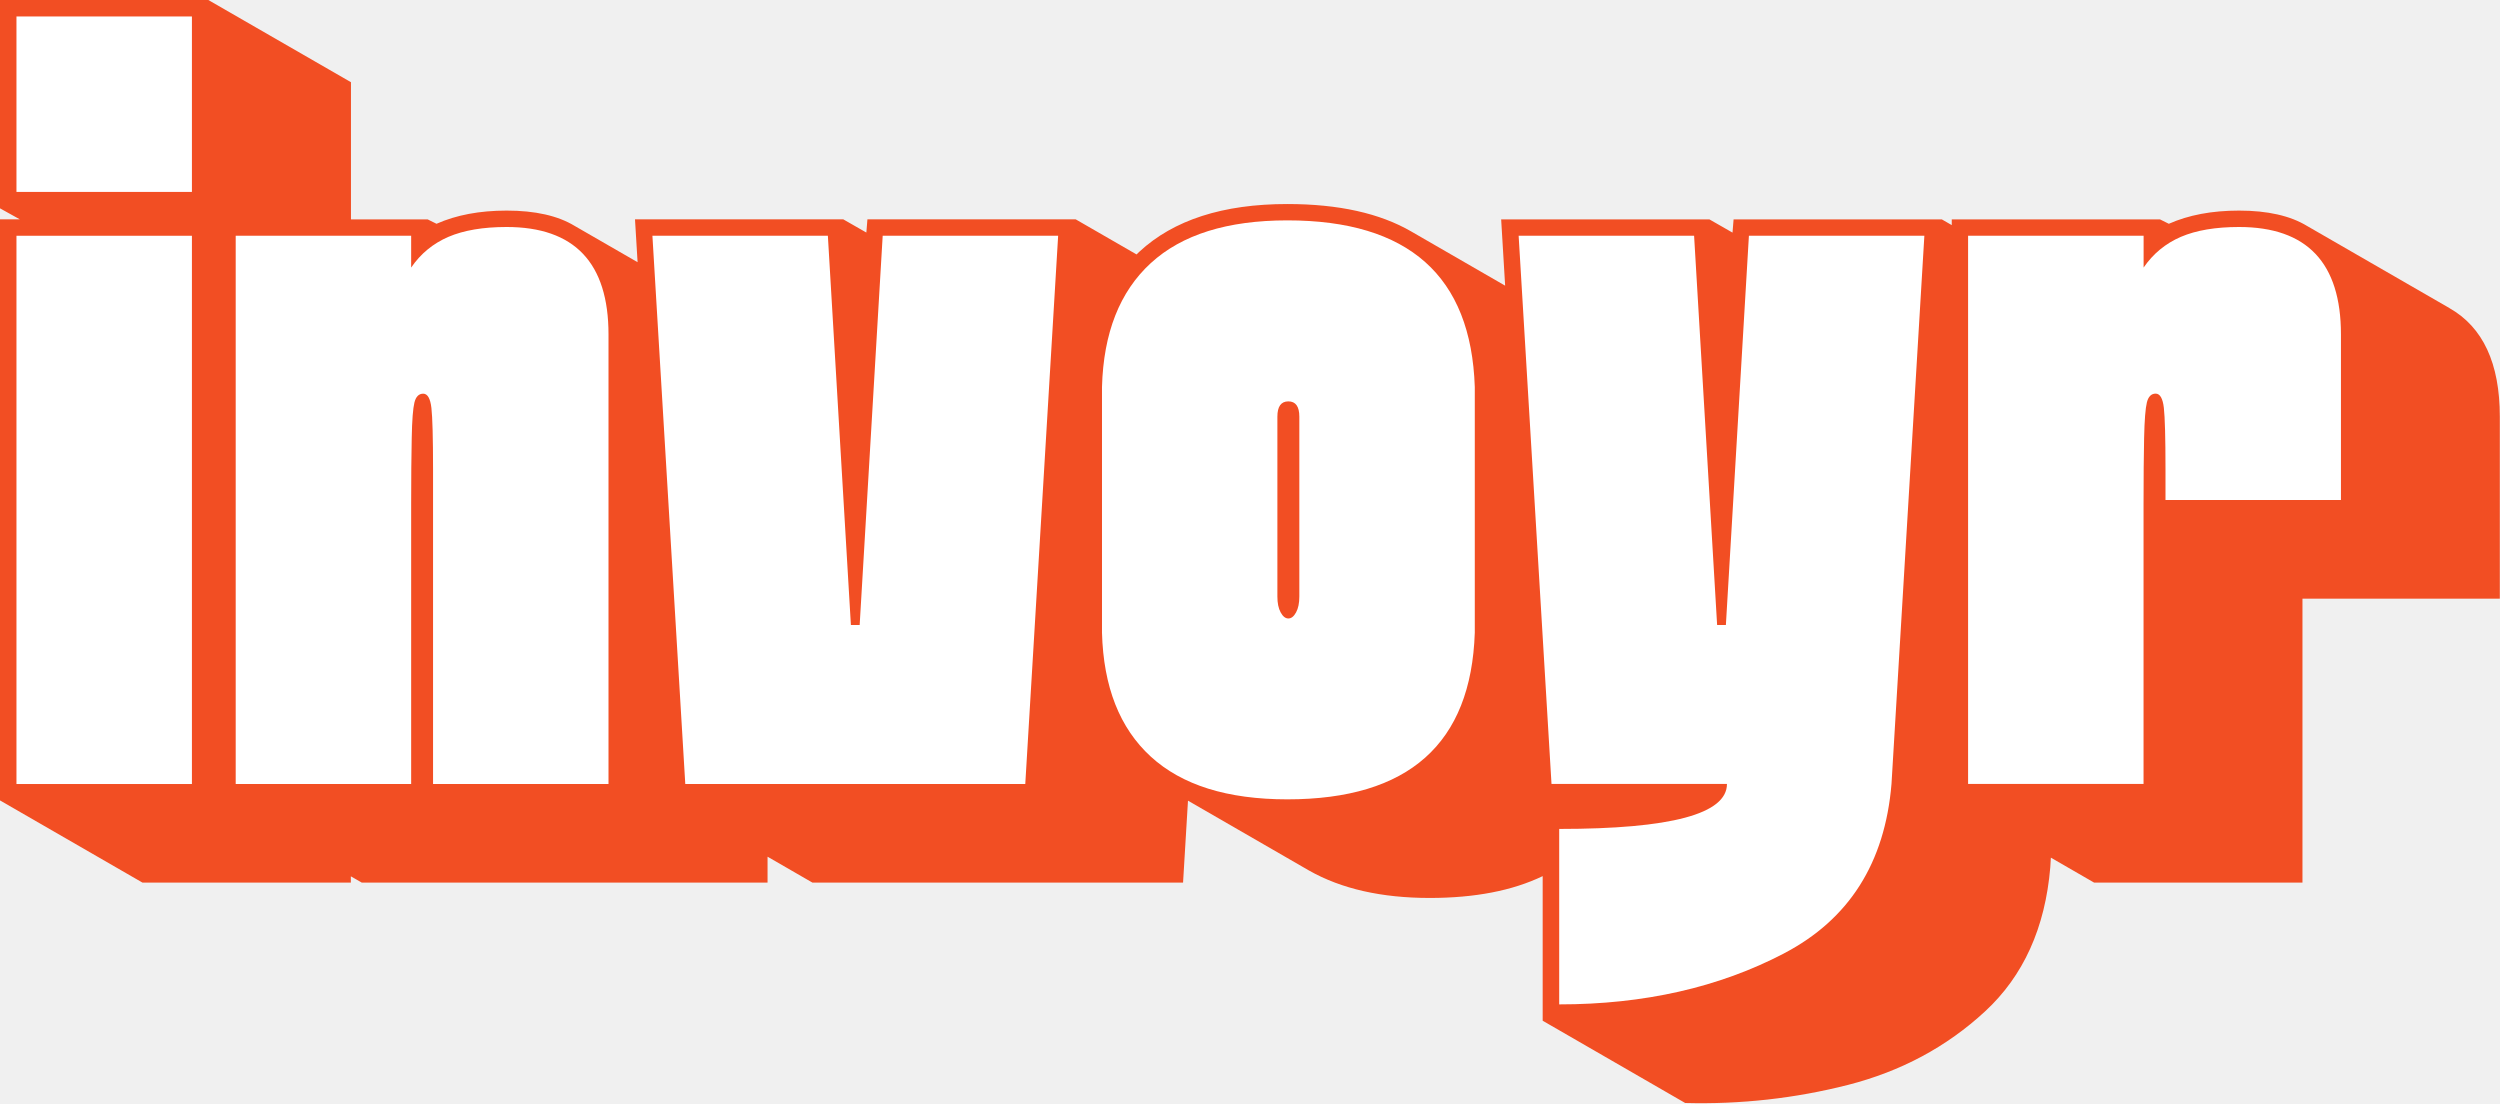
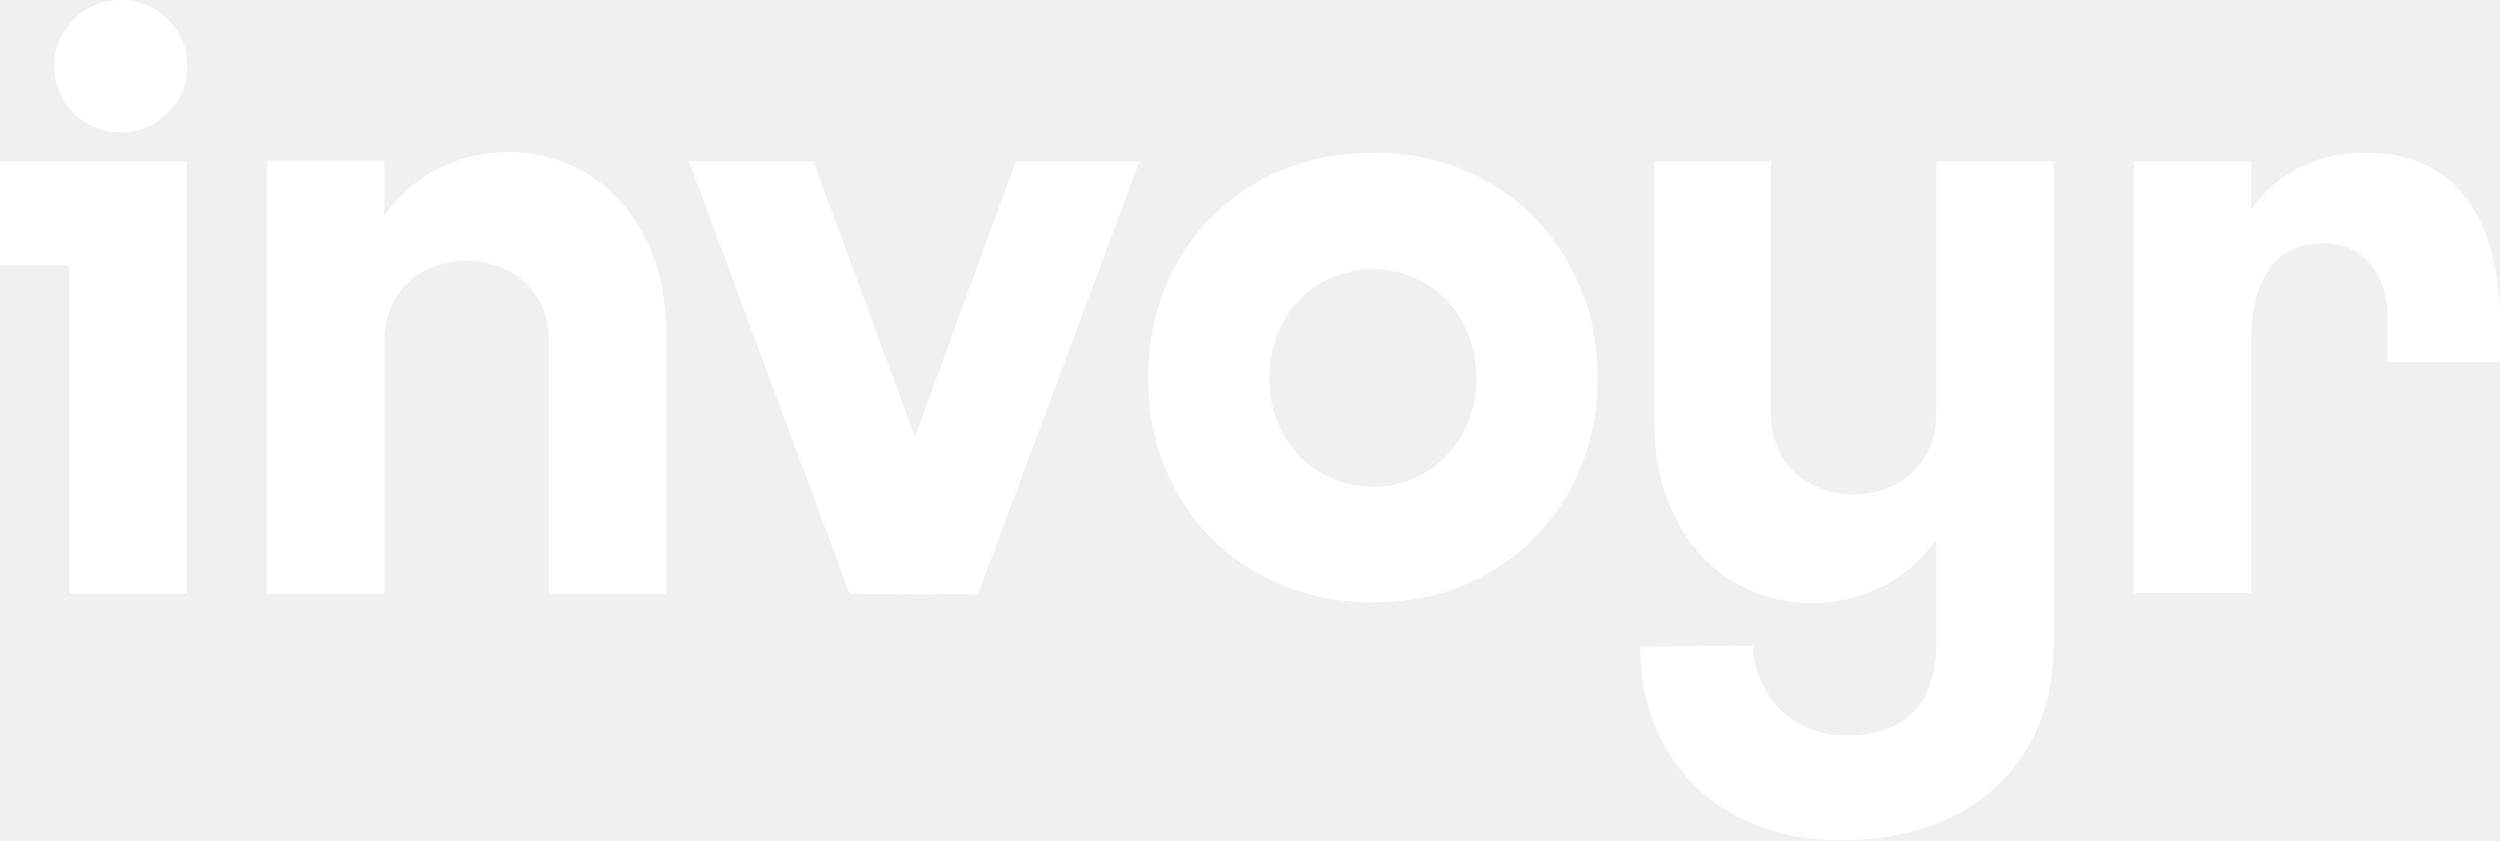
- <svg xmlns="http://www.w3.org/2000/svg" id="Layer_1" data-name="Layer 1" viewBox="0 0 396.26 174.88">
+ <svg xmlns="http://www.w3.org/2000/svg" id="Layer_1" data-name="Layer 1" viewBox="0 0 703.58 236.45">
  <defs>
    <style>
      .cls-1 {
        fill: #fff;
      }
- 
-       .cls-2 {
-         fill: #f24e23;
-       }
    </style>
  </defs>
-   <path class="cls-2" d="M388.26,48.84l-22.59-13.03c-2.67-1.62-6.26-2.43-10.78-2.43-4.29,0-7.99.7-11.12,2.09l-1.39-.69h-33.02v.9l-1.56-.9h-33.02l-.17,2.09-3.65-2.09h-33.02l.63,10.5-14.88-8.59c-4.98-2.89-11.53-4.35-19.64-4.35-10.2,0-18.02,2.52-23.46,7.56-.15.14-.29.29-.44.43l-9.64-5.56h-33.02l-.17,2.09-3.65-2.09h-33.02l.41,6.79-9.97-5.75c-2.67-1.62-6.26-2.43-10.78-2.43-4.29,0-7.99.7-11.12,2.09l-1.39-.69h-12.17V13.03L33.02,0H0v33.02l3.13,1.74H0v92.11l22.59,13.03h33.02v-1l1.74,1h64.31v-4.11l7.12,4.11h58.74l.78-12.99,19.2,11.08c5.1,2.89,11.47,4.34,19.12,4.34,7.13,0,13.1-1.15,17.9-3.46v22.92l22.59,13.04c8.8.23,17.41-.73,25.81-2.87,8.4-2.15,15.64-6.03,21.72-11.65,6.08-5.62,9.53-13.24,10.34-22.85l.09-1.52,6.86,3.96h33.02v-45.01h31.28v-28.85c0-8.46-2.67-14.19-8-17.21Z" />
-   <g>
-     <path class="cls-1" d="M30.42,2.61v27.81H2.61V2.61h27.81ZM30.42,37.37v86.9H2.61V37.37h27.81Z" />
-     <path class="cls-1" d="M65.17,37.37v5.04c1.5-2.2,3.48-3.82,5.91-4.87,2.43-1.04,5.5-1.56,9.21-1.56,10.78,0,16.16,5.68,16.16,17.03v71.26h-27.81v-49.88c0-4.98-.09-8.23-.26-9.73-.17-1.5-.61-2.26-1.3-2.26s-1.16.47-1.39,1.39c-.23.93-.38,2.81-.43,5.65-.06,2.84-.09,6.34-.09,10.51v44.32h-27.81V37.37h27.81Z" />
-     <path class="cls-1" d="M108.62,124.27l-5.21-86.9h27.81l3.65,61.7h1.39l3.65-61.7h27.81l-5.21,86.9h-53.88Z" />
-     <path class="cls-1" d="M182.4,41.71c4.92-4.52,12.14-6.78,21.64-6.78,19.23,0,29.14,8.81,29.72,26.42v38.93c-.58,17.61-10.49,26.42-29.72,26.42-9.5,0-16.71-2.26-21.64-6.78-4.93-4.52-7.5-11.06-7.73-19.64v-38.93c.23-8.57,2.81-15.12,7.73-19.64ZM202.99,97.07c.35.64.75.96,1.22.96s.87-.32,1.22-.96c.35-.64.52-1.48.52-2.52v-28.5c0-1.62-.58-2.43-1.74-2.43s-1.74.81-1.74,2.43v28.5c0,1.04.17,1.88.52,2.52Z" />
-     <path class="cls-1" d="M282.77,151.12c-10.31,5.39-22.19,8.08-35.63,8.08v-27.81c17.73,0,26.59-2.38,26.59-7.13h-27.81l-5.21-86.9h27.81l3.65,61.7h1.39l3.65-61.7h27.81l-5.21,86.9c-1.04,12.51-6.72,21.46-17.03,26.85Z" />
-     <path class="cls-1" d="M339.77,37.37v5.04c1.51-2.2,3.48-3.82,5.91-4.87,2.43-1.04,5.5-1.56,9.21-1.56,10.78,0,16.16,5.68,16.16,17.03v26.24h-27.81v-4.87c0-4.98-.09-8.23-.26-9.73-.17-1.5-.61-2.26-1.3-2.26s-1.16.47-1.39,1.39c-.23.93-.38,2.81-.44,5.65-.06,2.84-.09,6.34-.09,10.51v44.32h-27.81V37.37h27.81Z" />
-   </g>
+   <path class="cls-1" d="M52.52,45.43v121.66H19.5v-92.41H0v-29.25h52.52ZM33.9,37.23c-2.51,0-4.91-.48-7.2-1.44-2.29-.96-4.29-2.29-5.98-3.99-1.7-1.7-3.03-3.66-3.99-5.87-.96-2.22-1.44-4.65-1.44-7.31s.48-5.1,1.44-7.31c.96-2.22,2.29-4.17,3.99-5.87,1.7-1.7,3.69-3.03,5.98-3.99,2.29-.96,4.69-1.44,7.2-1.44,5.17,0,9.6,1.81,13.3,5.43,3.69,3.62,5.54,8.02,5.54,13.19s-1.85,9.57-5.54,13.19c-3.69,3.62-8.13,5.43-13.3,5.43Z" />
+   <path class="cls-1" d="M187.47,92.85v74.24h-33.02v-70.91c0-3.84-.67-7.2-1.99-10.08s-3.07-5.24-5.21-7.09c-2.14-1.85-4.58-3.25-7.31-4.21-2.74-.96-5.58-1.44-8.53-1.44s-5.84.48-8.64,1.44c-2.81.96-5.28,2.37-7.42,4.21-2.14,1.85-3.88,4.21-5.21,7.09s-1.99,6.24-1.99,10.08v70.91h-33.02V45.21h33.02v15.51c4.28-6.06,9.53-10.56,15.73-13.52,6.21-2.95,12.63-4.43,19.28-4.43,5.46,0,10.82,1.04,16.07,3.1,5.24,2.07,9.93,5.21,14.07,9.42,4.13,4.21,7.5,9.42,10.08,15.62,2.58,6.21,3.95,13.52,4.1,21.94Z" />
+   <path class="cls-1" d="M320.66,45.43l-45.43,121.88-11.52-.22v.22l-24.6-.22-45.21-121.66h35.01l28.59,77.56,28.36-77.56h34.79Z" />
+   <path class="cls-1" d="M386.47,42.99c9.16,0,17.58,1.59,25.26,4.76,7.68,3.18,14.33,7.61,19.94,13.3,5.61,5.69,10.01,12.38,13.19,20.06,3.17,7.68,4.76,16.1,4.76,25.26s-1.59,17.4-4.76,25.15c-3.18,7.76-7.57,14.44-13.19,20.05s-12.26,10.01-19.94,13.19c-7.68,3.17-16.1,4.76-25.26,4.76s-17.62-1.59-25.37-4.76c-7.76-3.18-14.44-7.57-20.05-13.19-5.62-5.61-10.01-12.3-13.19-20.05-3.18-7.76-4.76-16.14-4.76-25.15s1.59-17.62,4.76-25.37c3.18-7.76,7.57-14.44,13.19-20.06s12.3-10.01,20.05-13.19c7.76-3.18,16.21-4.76,25.37-4.76ZM386.47,136.95c4.13,0,7.98-.78,11.52-2.33s6.61-3.69,9.2-6.43c2.58-2.73,4.62-5.94,6.09-9.64,1.48-3.69,2.22-7.76,2.22-12.19s-.74-8.49-2.22-12.19c-1.48-3.69-3.51-6.9-6.09-9.64-2.59-2.73-5.65-4.88-9.2-6.43s-7.39-2.33-11.52-2.33-8.02.78-11.63,2.33c-3.62,1.55-6.72,3.69-9.31,6.43-2.59,2.74-4.62,5.95-6.09,9.64-1.48,3.69-2.22,7.76-2.22,12.19s.74,8.5,2.22,12.19c1.48,3.69,3.51,6.91,6.09,9.64,2.58,2.74,5.69,4.88,9.31,6.43,3.62,1.55,7.5,2.33,11.63,2.33Z" />
+   <path class="cls-1" d="M577.94,45.43v136.06c0,8.72-1.48,16.47-4.43,23.27-2.96,6.79-7.09,12.56-12.41,17.29-5.32,4.73-11.63,8.31-18.95,10.75s-15.33,3.66-24.04,3.66-15.88-1.29-22.83-3.88c-6.95-2.59-12.89-6.24-17.84-10.97-4.95-4.73-8.83-10.45-11.63-17.17-2.81-6.72-4.21-14.22-4.21-22.49l31.69-.22c.15,3.55.92,6.87,2.33,9.97,1.4,3.1,3.25,5.8,5.54,8.09s5.02,4.06,8.2,5.32c3.18,1.25,6.61,1.88,10.3,1.88,8.27,0,14.55-2.22,18.84-6.65,4.28-4.43,6.43-10.79,6.43-19.06v-29.47c-4.29,6.06-9.53,10.56-15.73,13.52-6.2,2.95-12.63,4.43-19.28,4.43-5.47,0-10.82-1.04-16.07-3.1-5.25-2.07-9.94-5.17-14.07-9.31-4.14-4.13-7.5-9.34-10.08-15.62-2.59-6.28-3.95-13.55-4.1-21.83V45.43h32.8v70.91c0,3.84.66,7.2,1.99,10.08,1.33,2.88,3.06,5.25,5.21,7.09,2.14,1.85,4.62,3.25,7.42,4.21,2.8.96,5.69,1.44,8.64,1.44s5.8-.48,8.53-1.44c2.73-.96,5.21-2.36,7.42-4.21,2.22-1.85,3.99-4.21,5.32-7.09s1.99-6.24,1.99-10.08V45.43h33.02Z" />
+   <path class="cls-1" d="M665.69,42.99c6.79,0,12.59,1.22,17.4,3.66,4.8,2.44,8.72,5.84,11.75,10.19,3.03,4.36,5.24,9.46,6.65,15.29,1.4,5.84,2.11,12.15,2.11,18.95v10.86h-31.69v-13.3c0-5.61-1.59-10.38-4.76-14.29-3.18-3.91-7.65-5.87-13.41-5.87-6.65,0-11.67,2.4-15.07,7.2-3.4,4.8-5.1,11.56-5.1,20.28v70.91h-33.02V45.43h33.02v13.52c3.4-4.88,7.79-8.75,13.19-11.63,5.39-2.88,11.71-4.32,18.95-4.32Z" />
</svg>
